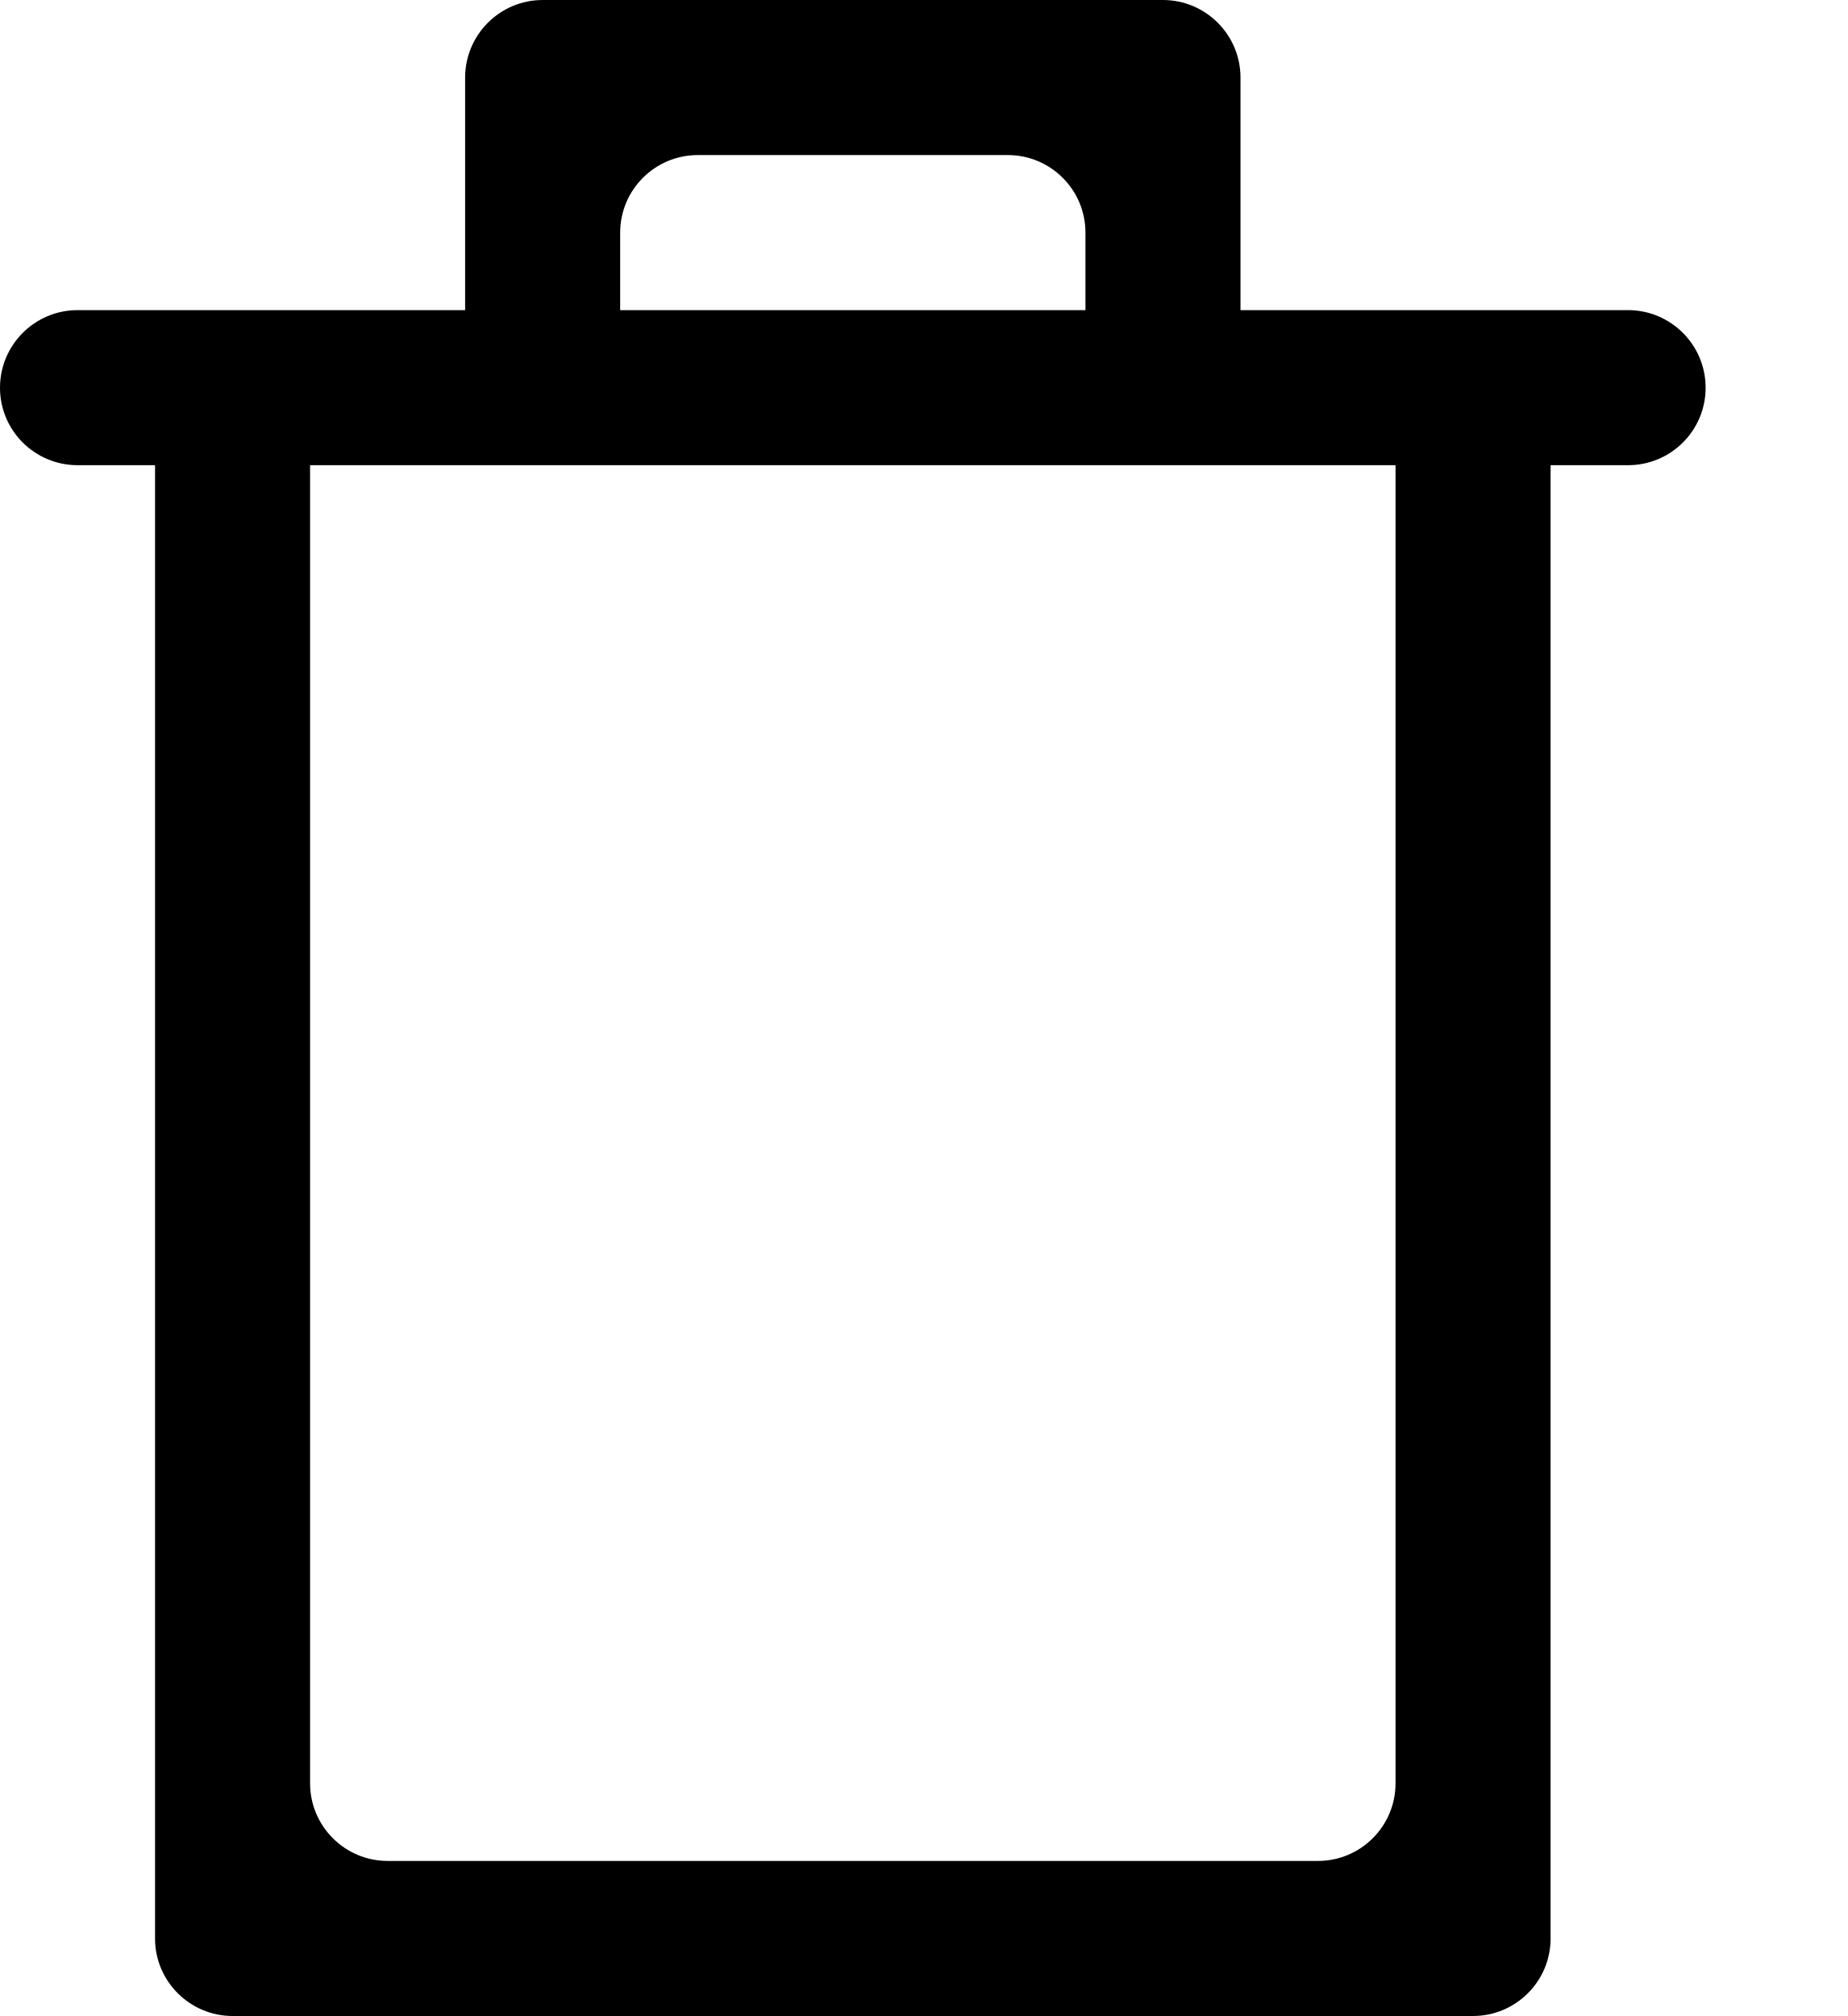
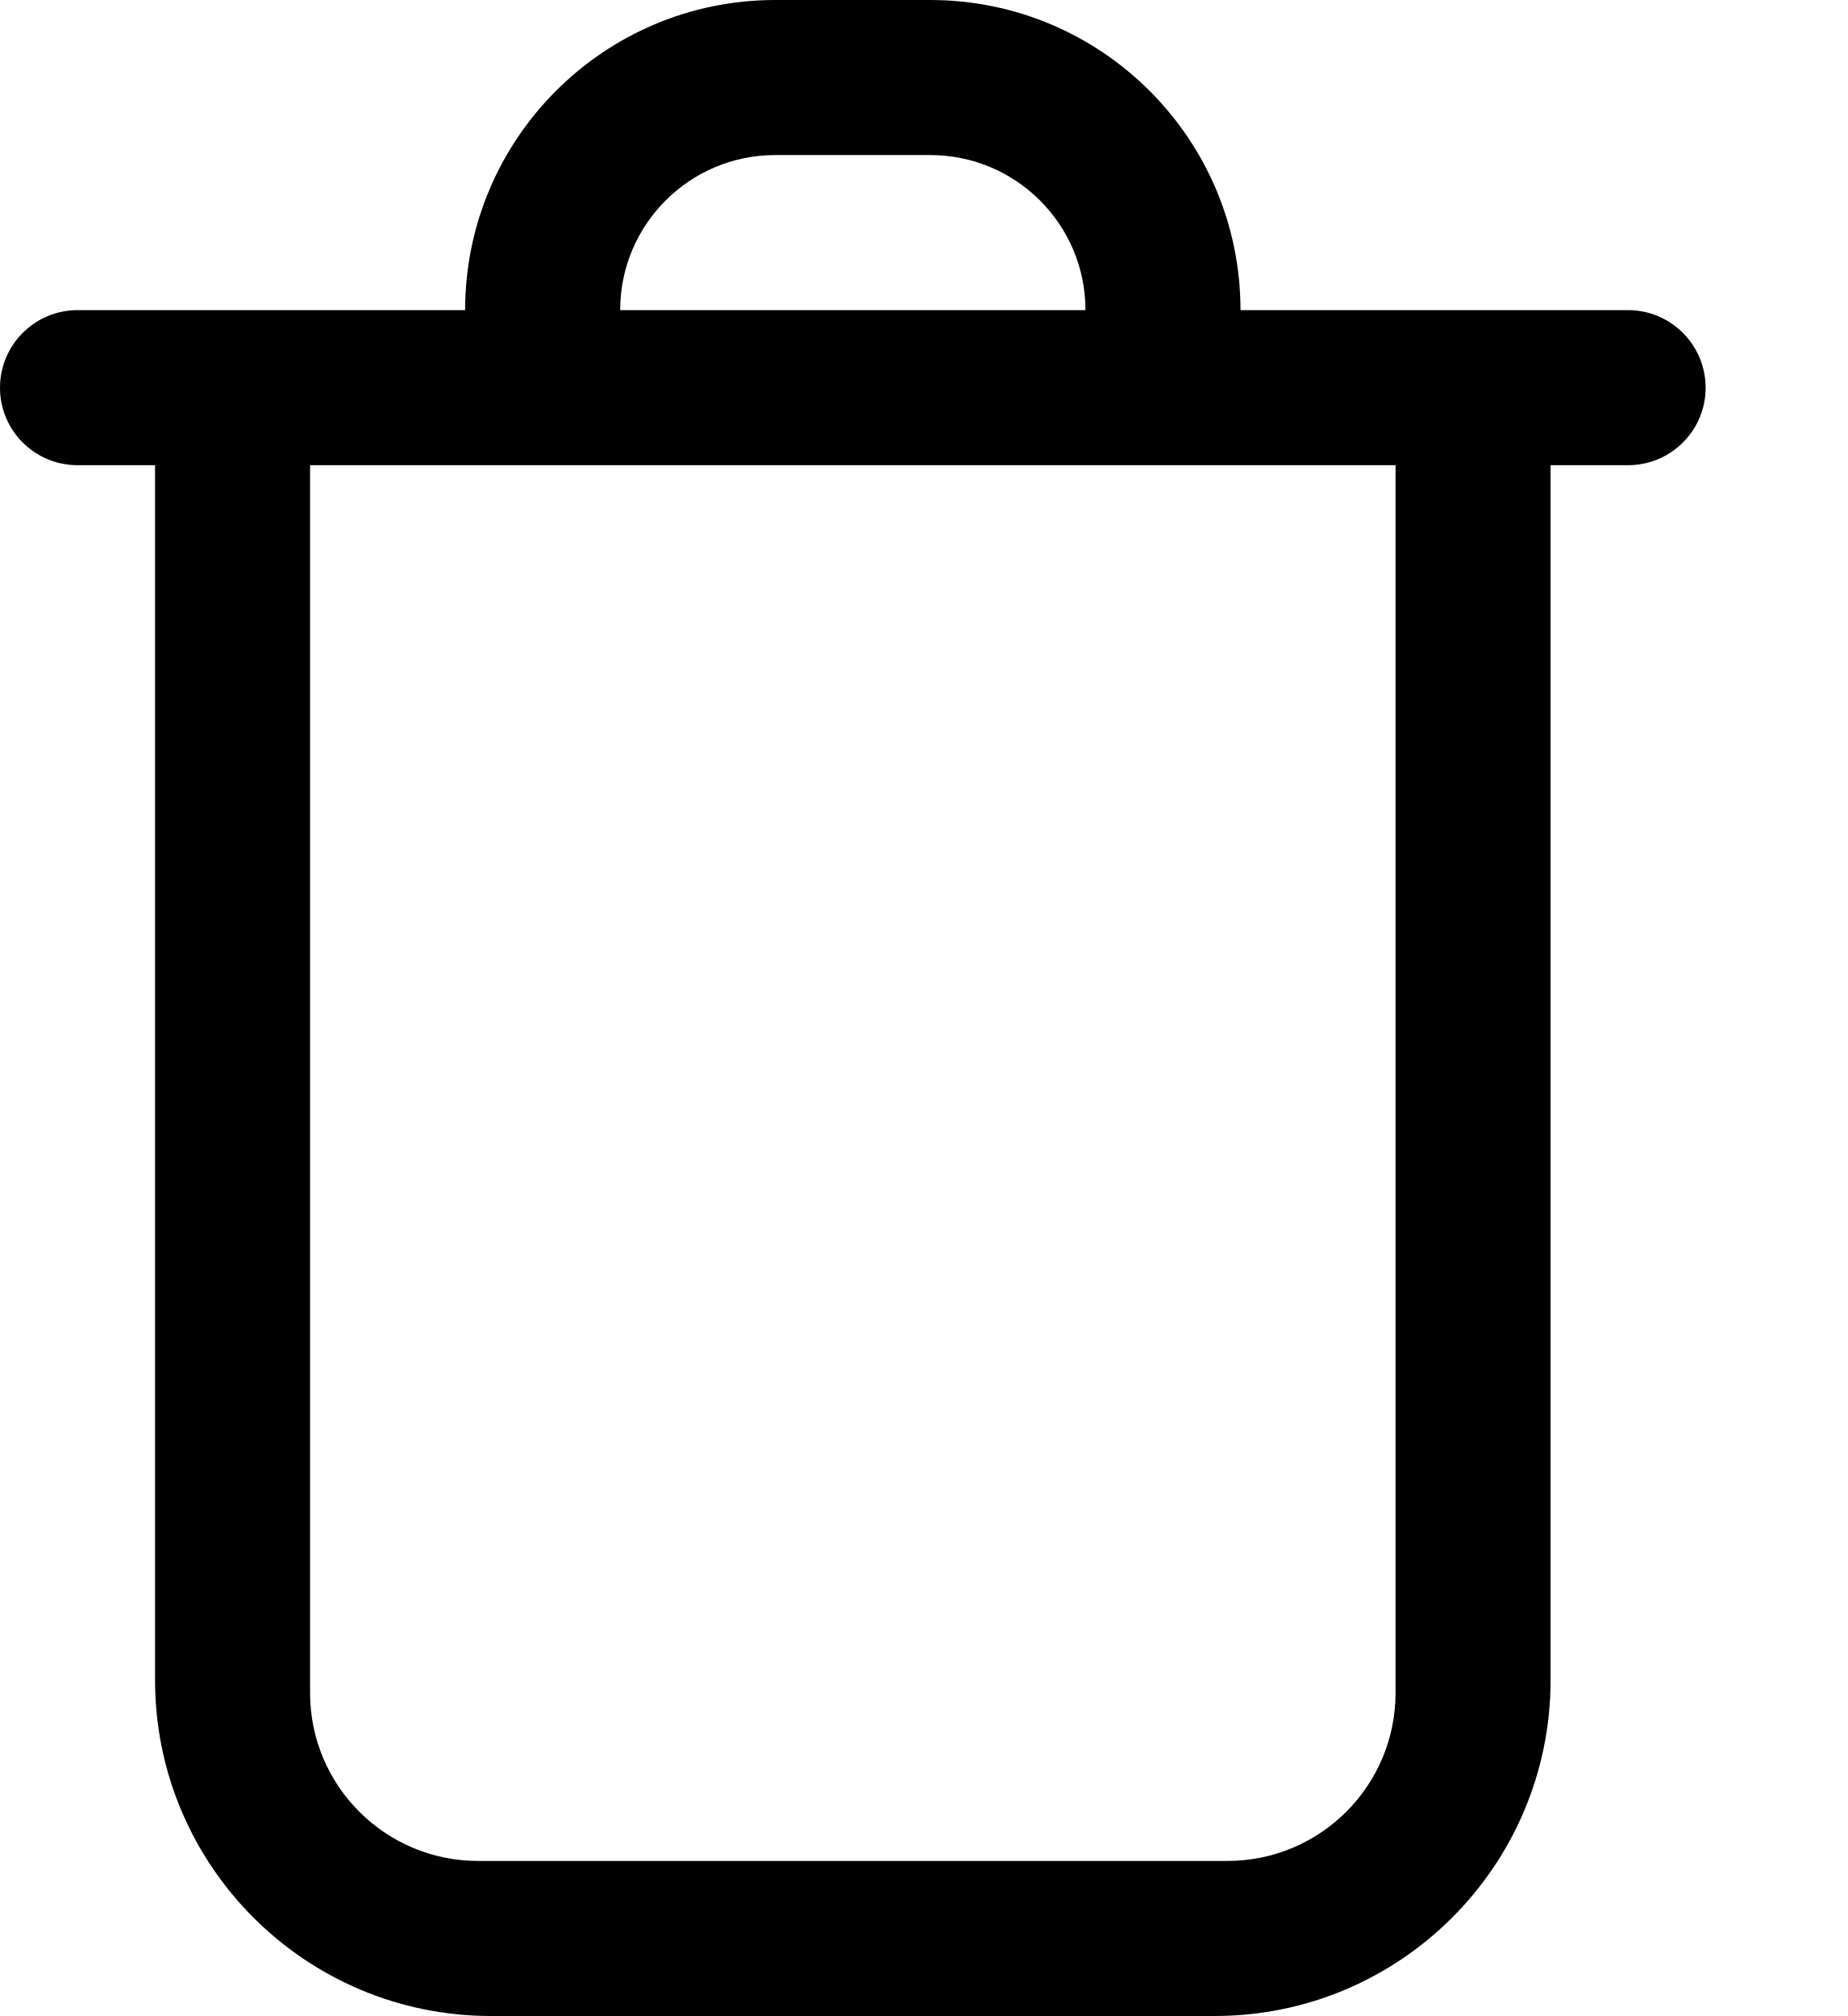
<svg xmlns="http://www.w3.org/2000/svg" width="11" height="12" viewBox="0 0 11 12" fill="none">
-   <path fill-rule="evenodd" clip-rule="evenodd" d="M2.769 1.846V0.462C2.769 0.207 2.976 0 3.231 0H6.923C7.178 0 7.385 0.207 7.385 0.462V1.846H9.692C9.947 1.846 10.154 2.053 10.154 2.308C10.154 2.563 9.947 2.769 9.692 2.769H9.231V11.539C9.231 11.793 9.024 12 8.769 12H1.385C1.13 12 0.923 11.793 0.923 11.539V2.769H0.462C0.207 2.769 0 2.563 0 2.308C0 2.053 0.207 1.846 0.462 1.846H2.769ZM3.692 1.385C3.692 1.13 3.899 0.923 4.154 0.923H6C6.255 0.923 6.462 1.13 6.462 1.385V1.846H3.692V1.385ZM1.846 2.769V10.615C1.846 10.87 2.053 11.077 2.308 11.077H7.846C8.101 11.077 8.308 10.87 8.308 10.615V2.769H1.846Z" fill="currentColor" />
+   <path fill-rule="evenodd" clip-rule="evenodd" d="M2.769 1.846V1.846C2.769 0.827 3.596 0 4.615 0H5.538C6.558 0 7.385 0.827 7.385 1.846V1.846H9.692C9.947 1.846 10.154 2.053 10.154 2.308V2.308C10.154 2.563 9.947 2.769 9.692 2.769H9.231V10C9.231 11.105 8.335 12 7.231 12H2.923C1.819 12 0.923 11.105 0.923 10V2.769H0.462C0.207 2.769 0 2.563 0 2.308V2.308C0 2.053 0.207 1.846 0.462 1.846H2.769ZM3.692 1.846C3.692 1.336 4.106 0.923 4.615 0.923H5.538C6.048 0.923 6.462 1.336 6.462 1.846V1.846H3.692V1.846ZM1.846 2.769V10.077C1.846 10.629 2.294 11.077 2.846 11.077H7.308C7.86 11.077 8.308 10.629 8.308 10.077V2.769H1.846Z" fill="currentColor" />
</svg>
